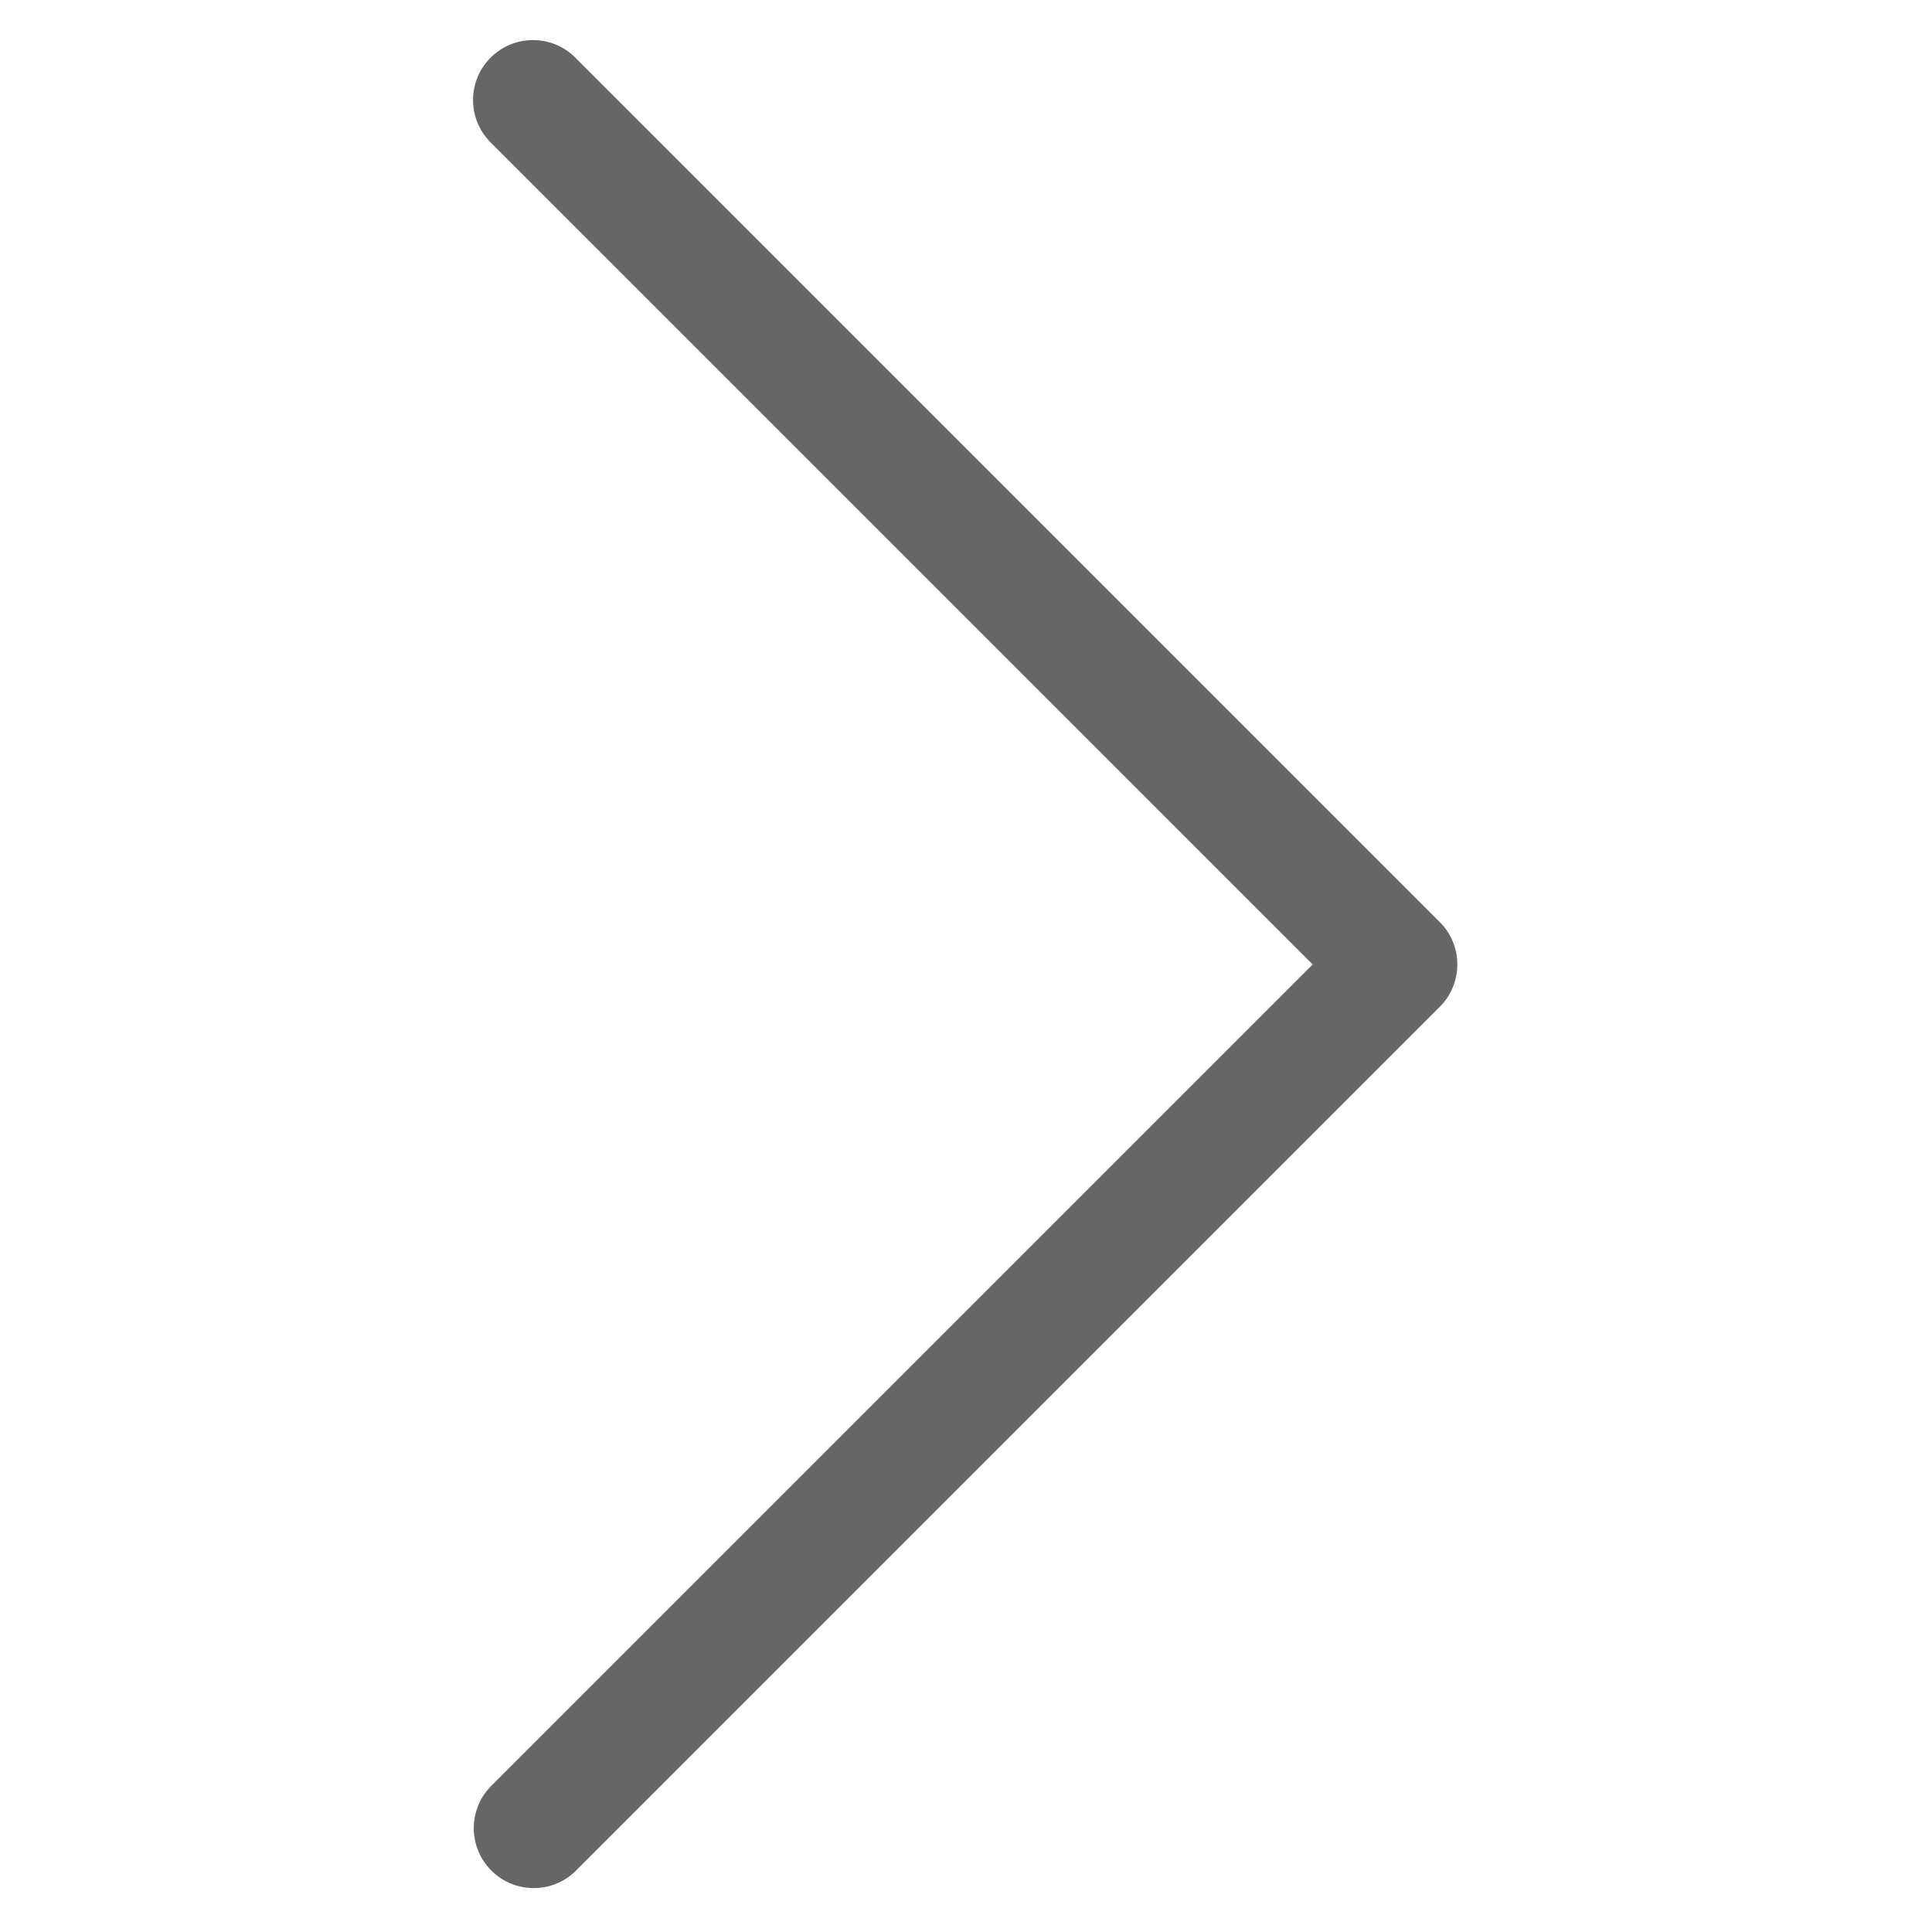
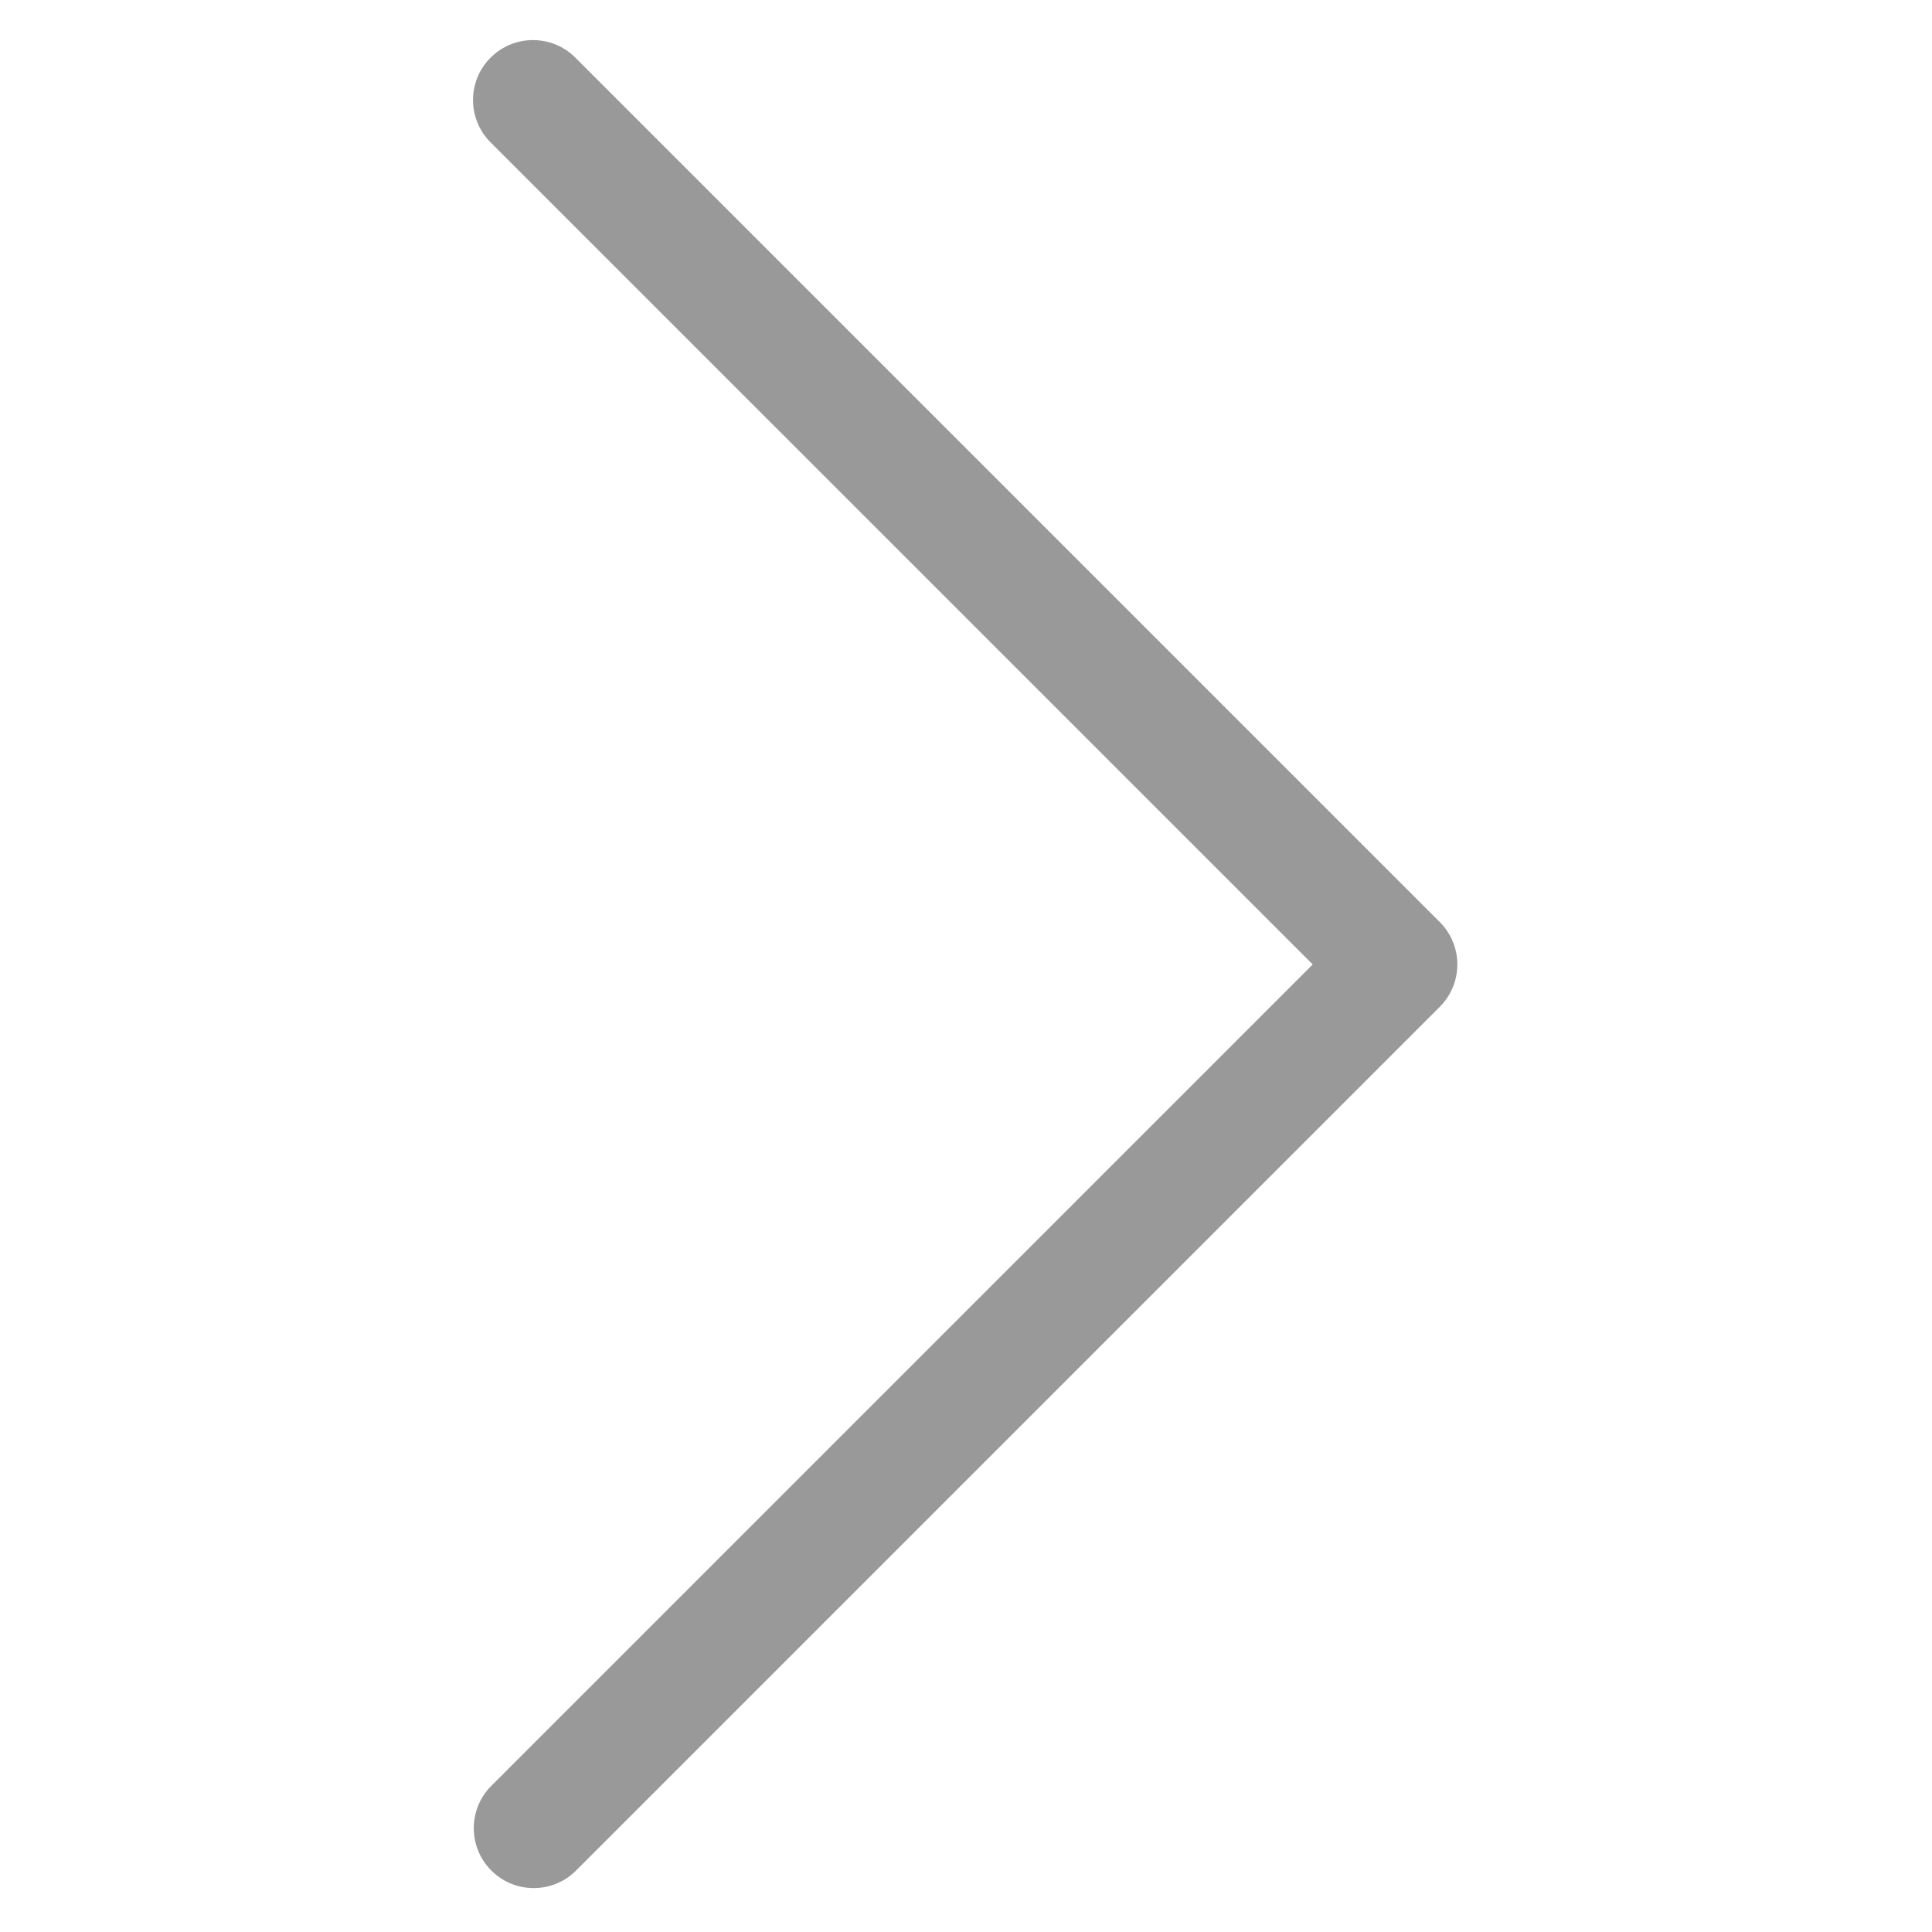
<svg xmlns="http://www.w3.org/2000/svg" t="1542161948842" class="icon" style="" viewBox="0 0 1024 1024" version="1.1" p-id="15442" width="200" height="200">
  <defs>
    <style type="text/css" />
  </defs>
-   <path d="M695.76 511.174l-435.74-435.708a31.759 31.759 0 1 1 44.94-44.908L763.122 488.72a31.759 31.759 0 0 1 0 44.908L304.96 991.791a31.759 31.759 0 0 1-44.908-44.908L695.76 511.174z" p-id="15443" fill="#666666" />
+   <path d="M695.76 511.174l-435.74-435.708a31.759 31.759 0 1 1 44.94-44.908L763.122 488.72a31.759 31.759 0 0 1 0 44.908L304.96 991.791a31.759 31.759 0 0 1-44.908-44.908L695.76 511.174z" p-id="15443" fill="#999999" />
</svg>
